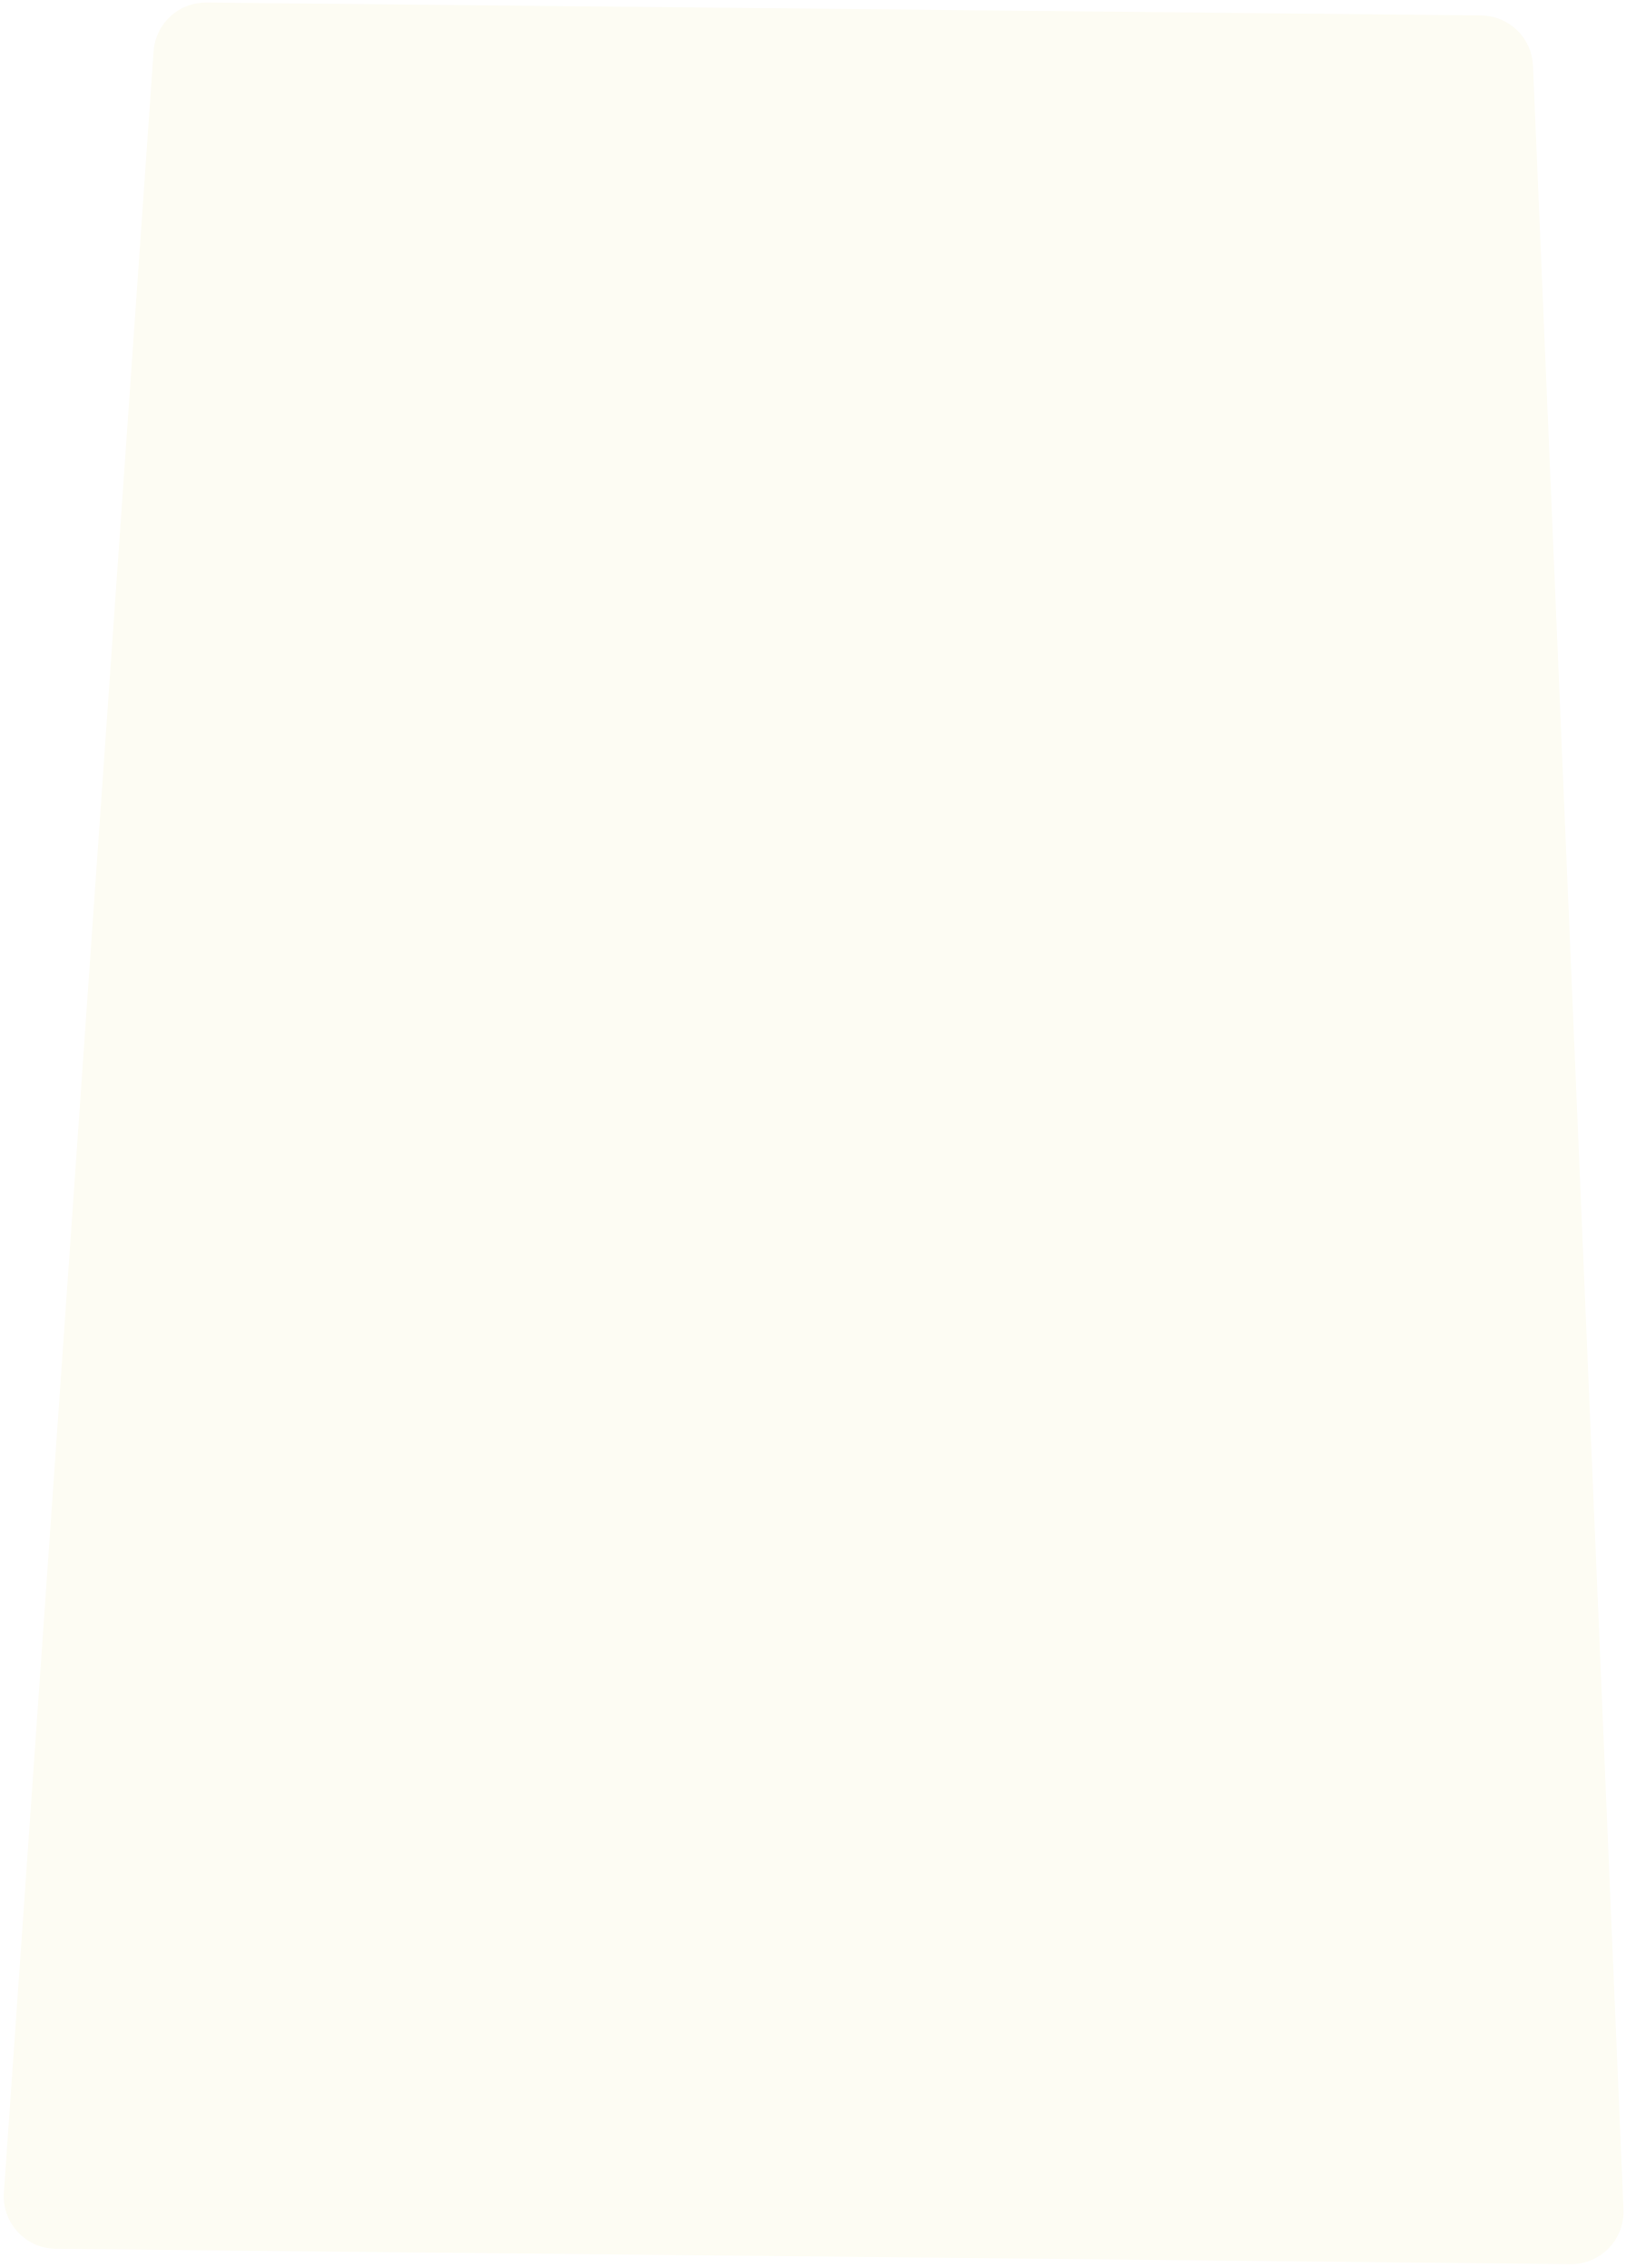
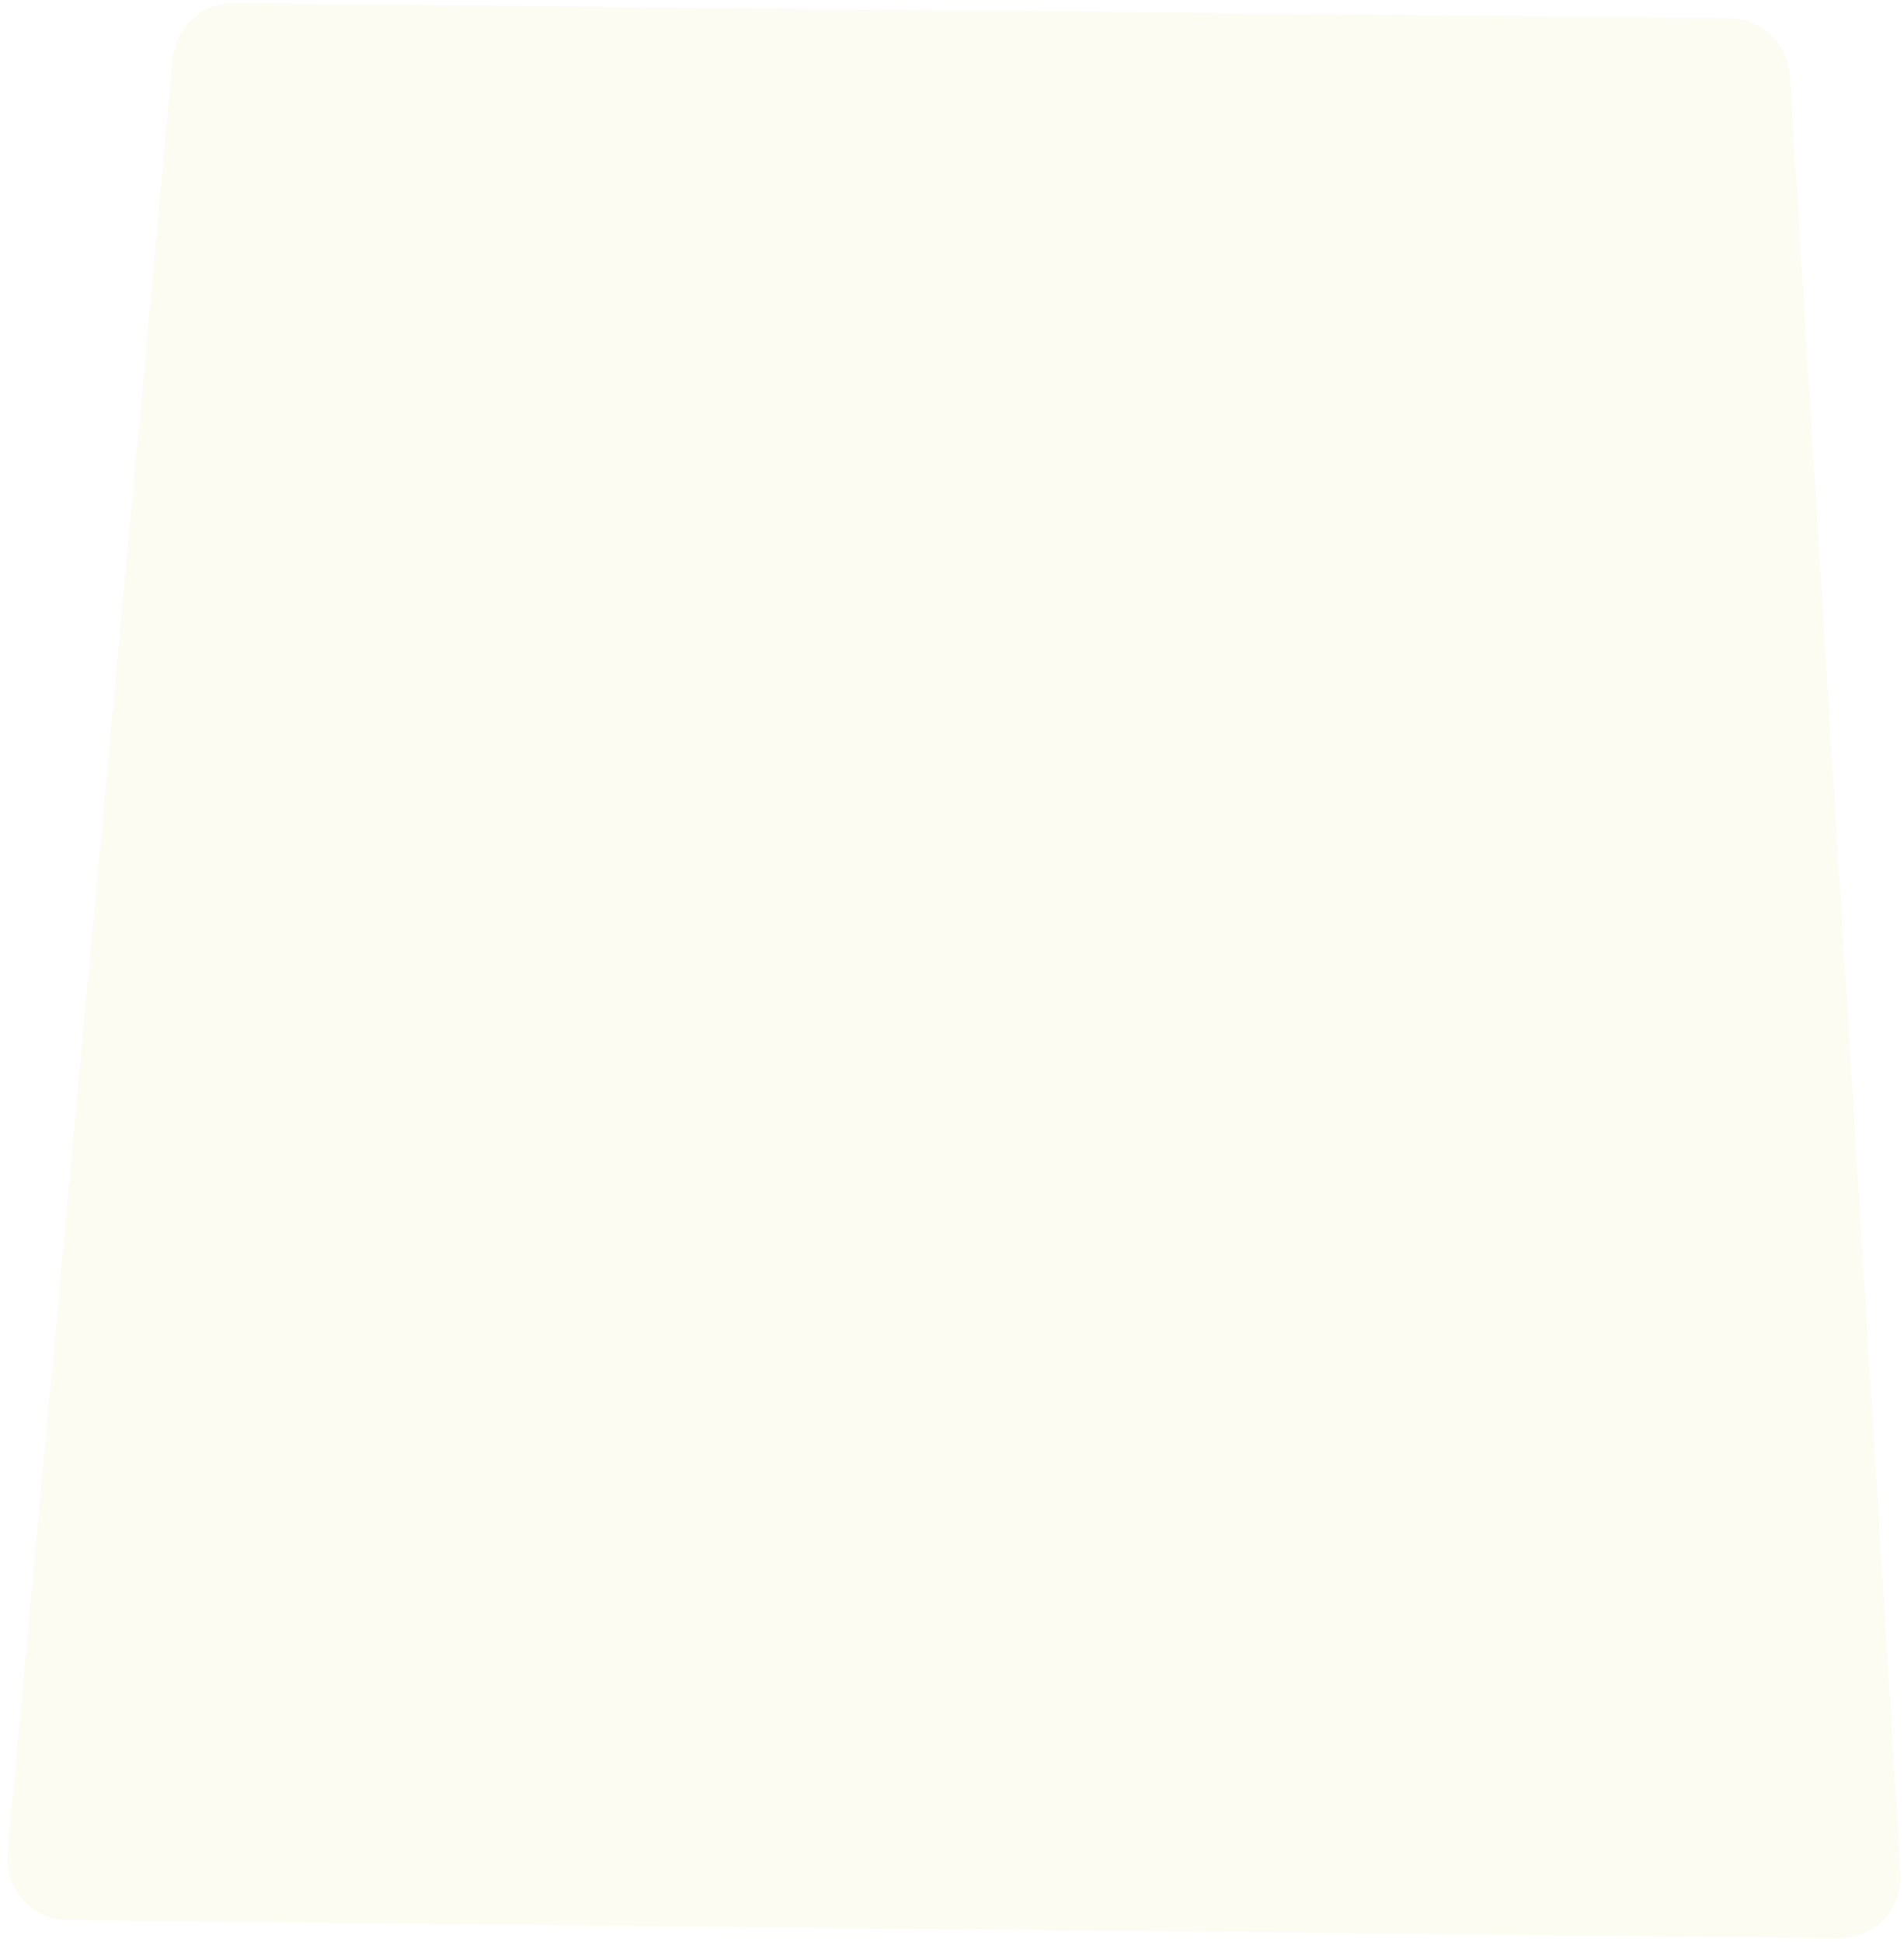
- <svg xmlns="http://www.w3.org/2000/svg" width="248" height="346" viewBox="0 0 248 346" fill="none">
-   <path d="M23.426 7.827C23.721 3.604 27.255 0.342 31.487 0.385L225.914 2.355C230.17 2.398 233.647 5.765 233.826 10.017L247.631 337.075C247.825 341.654 244.14 345.458 239.557 345.412L8.491 343.072C3.886 343.025 0.27 339.109 0.592 334.514L23.426 7.827Z" fill="#FDFCF3" />
+ <svg xmlns="http://www.w3.org/2000/svg" width="248" height="253" viewBox="0 0 248 253" fill="none">
+   <path d="M22.492 7.649C22.874 3.501 26.374 0.341 30.539 0.383L225.277 2.356C229.473 2.398 232.923 5.675 233.181 9.863L247.616 244.021C247.902 248.656 244.194 252.56 239.55 252.513L8.839 250.176C4.163 250.129 0.525 246.099 0.954 241.443L22.492 7.649Z" fill="#FDFCF3" />
</svg>
